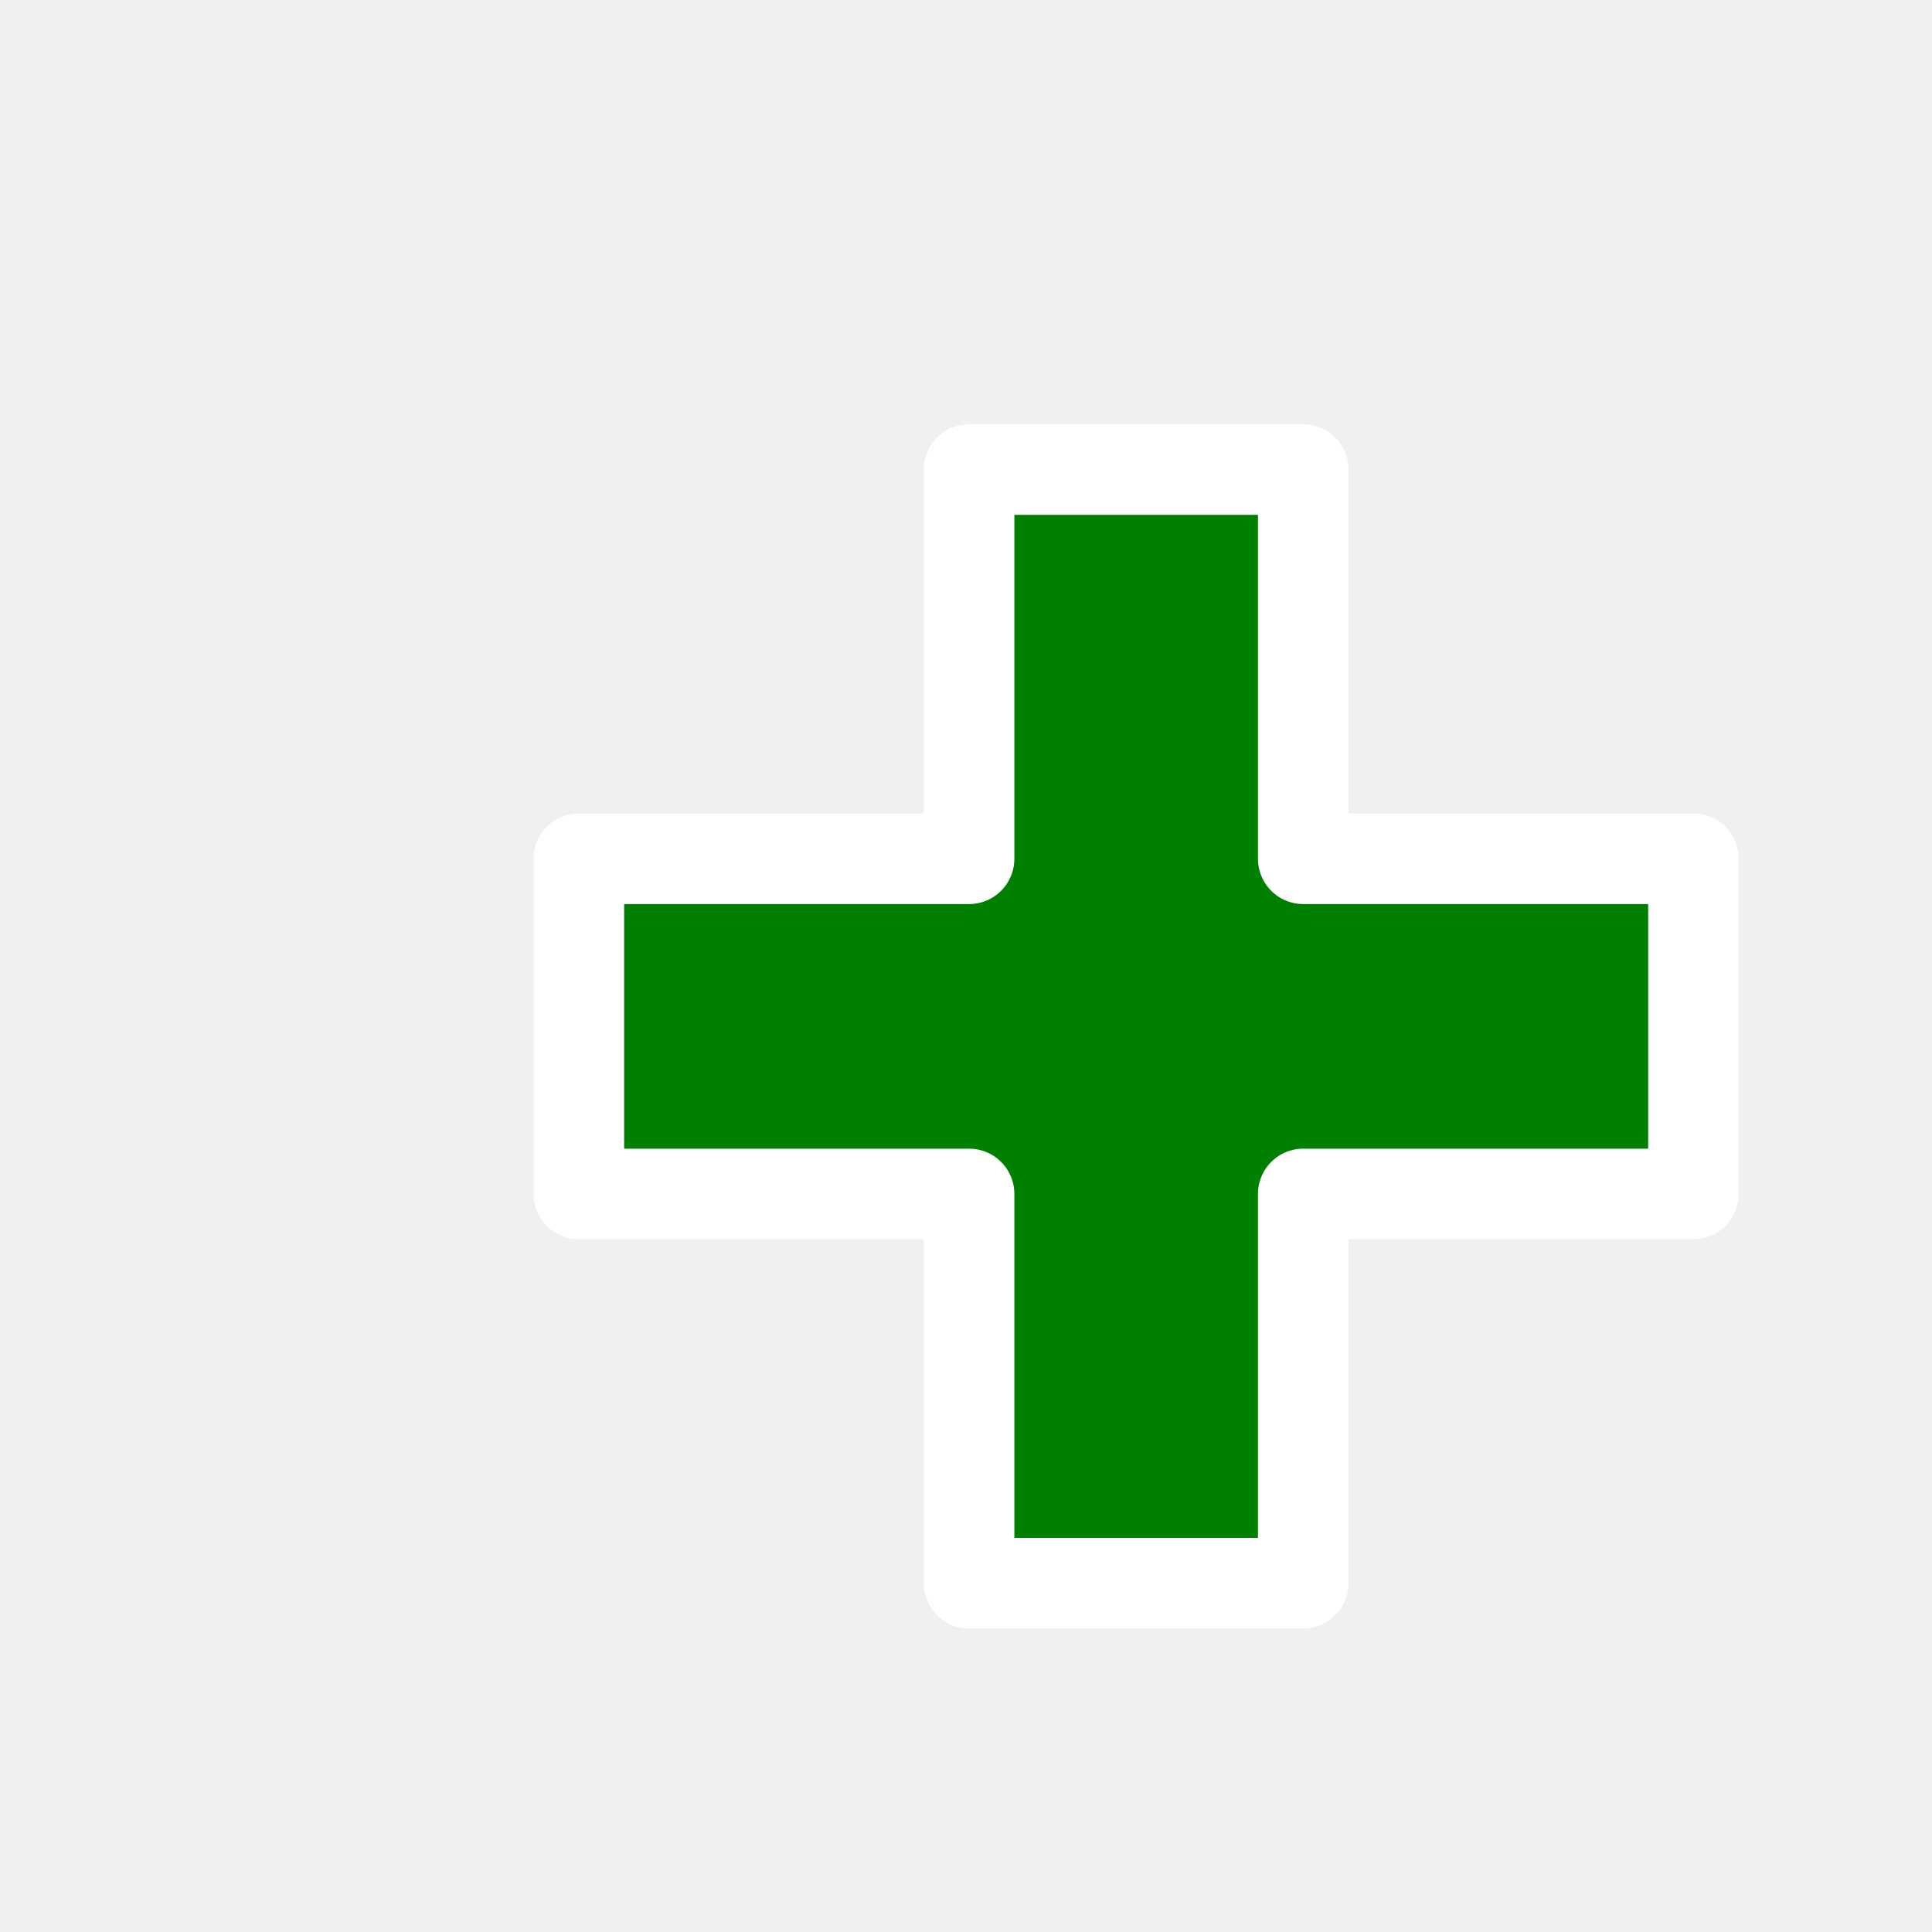
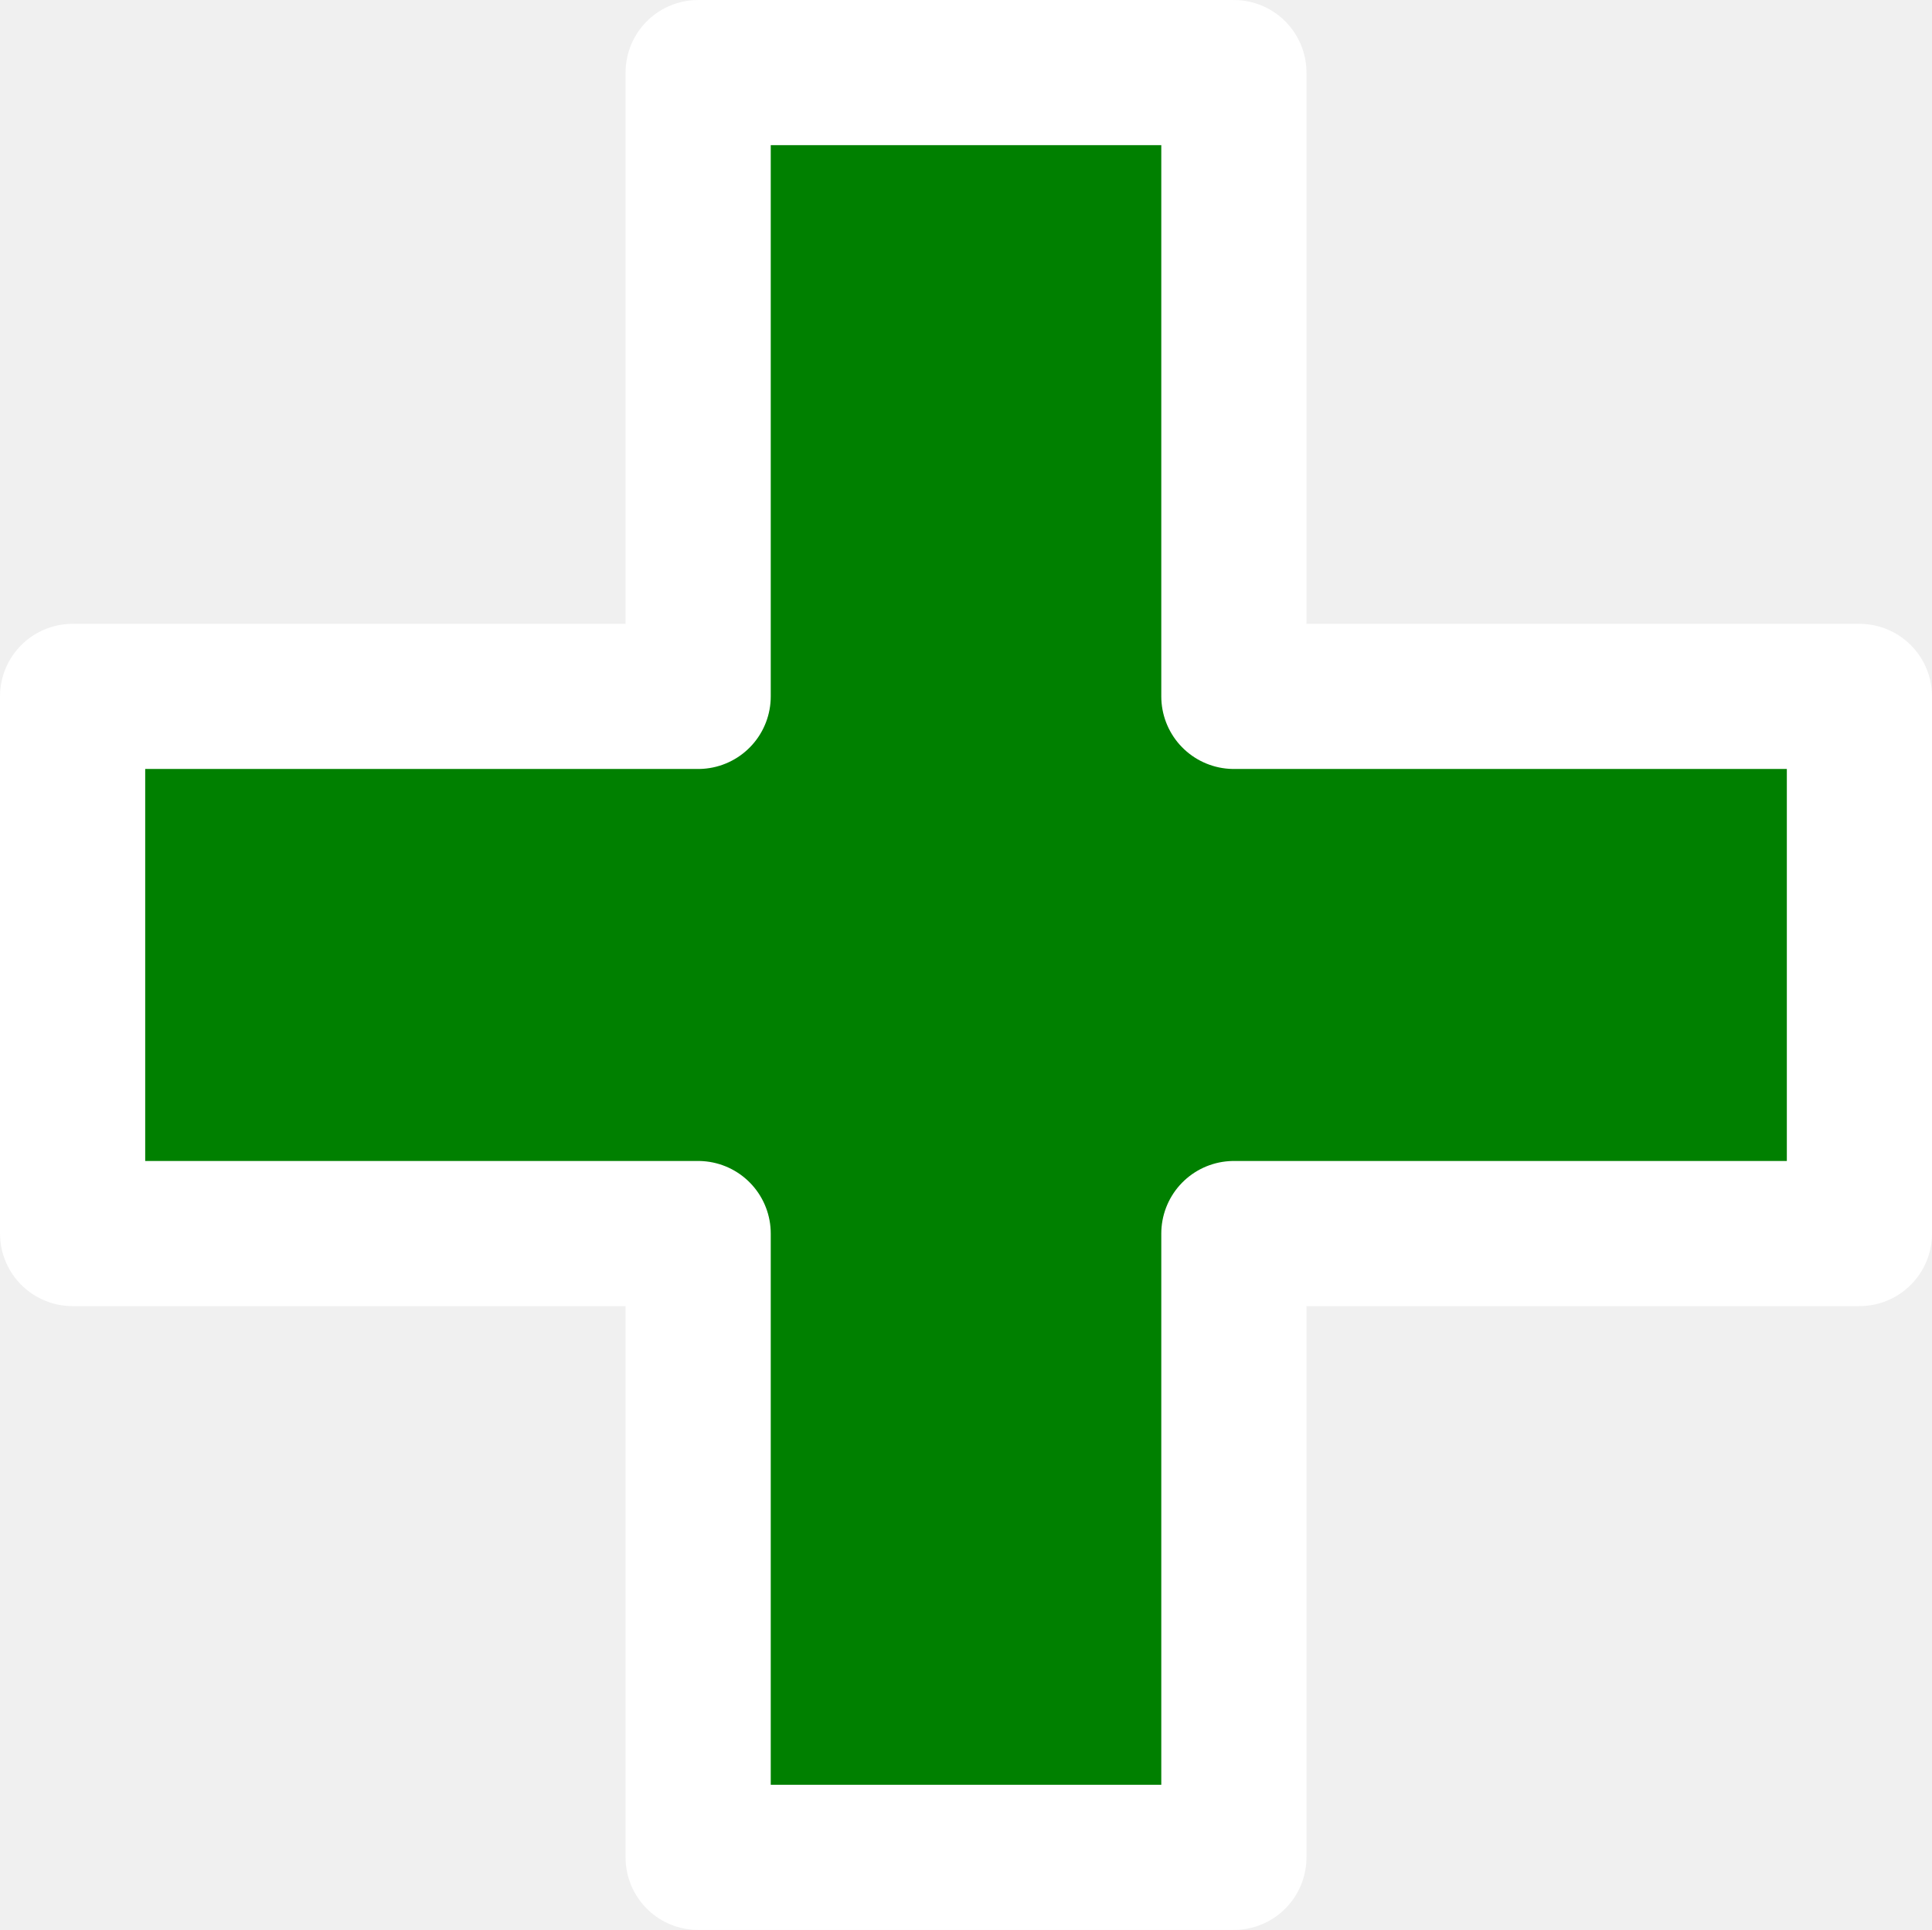
- <svg xmlns="http://www.w3.org/2000/svg" width="64px" height="64px" id="svg3513" version="1.1">
+ <svg xmlns="http://www.w3.org/2000/svg" width="39.922" height="39.889" id="svg3513" version="1.1">
+   <style id="current-color-scheme">.paper{color:#ffffff}</style>
  <defs id="defs3515" />
-   <g id="layer1">
-     <path style="fill:#008000;fill-opacity:1;fill-rule:nonzero;stroke:#ffffff;stroke-width:3;stroke-linecap:round;stroke-linejoin:round;stroke-miterlimit:4;stroke-opacity:1;stroke-dasharray:none" d="m 19.176,39.551 12.926,1e-5 0,12.893 11.07,0 0,-12.893 12.926,0 0,-11.103 -12.926,0 -10e-6,-12.893 -11.07,0 -10e-6,12.893 -12.926,-10e-6 0,11.103 z" id="rect3117-7" />
+   <g id="layer1" transform="translate(-17.6756,-14.05552)">
+     <path style="fill:#008000;fill-opacity:1;fill-rule:nonzero;stroke:currentColor;stroke-width:3;stroke-linecap:round;stroke-linejoin:round;stroke-miterlimit:4;stroke-dasharray:none;stroke-opacity:1" d="m 19.176,39.551 12.926,1e-5 v 12.893 h 11.07 v -12.893 h 12.926 V 28.449 h -12.926 l -10e-6,-12.893 h -11.07 l -10e-6,12.893 -12.926,-10e-6 z" id="rect3117-7" class="paper" />
  </g>
</svg>
